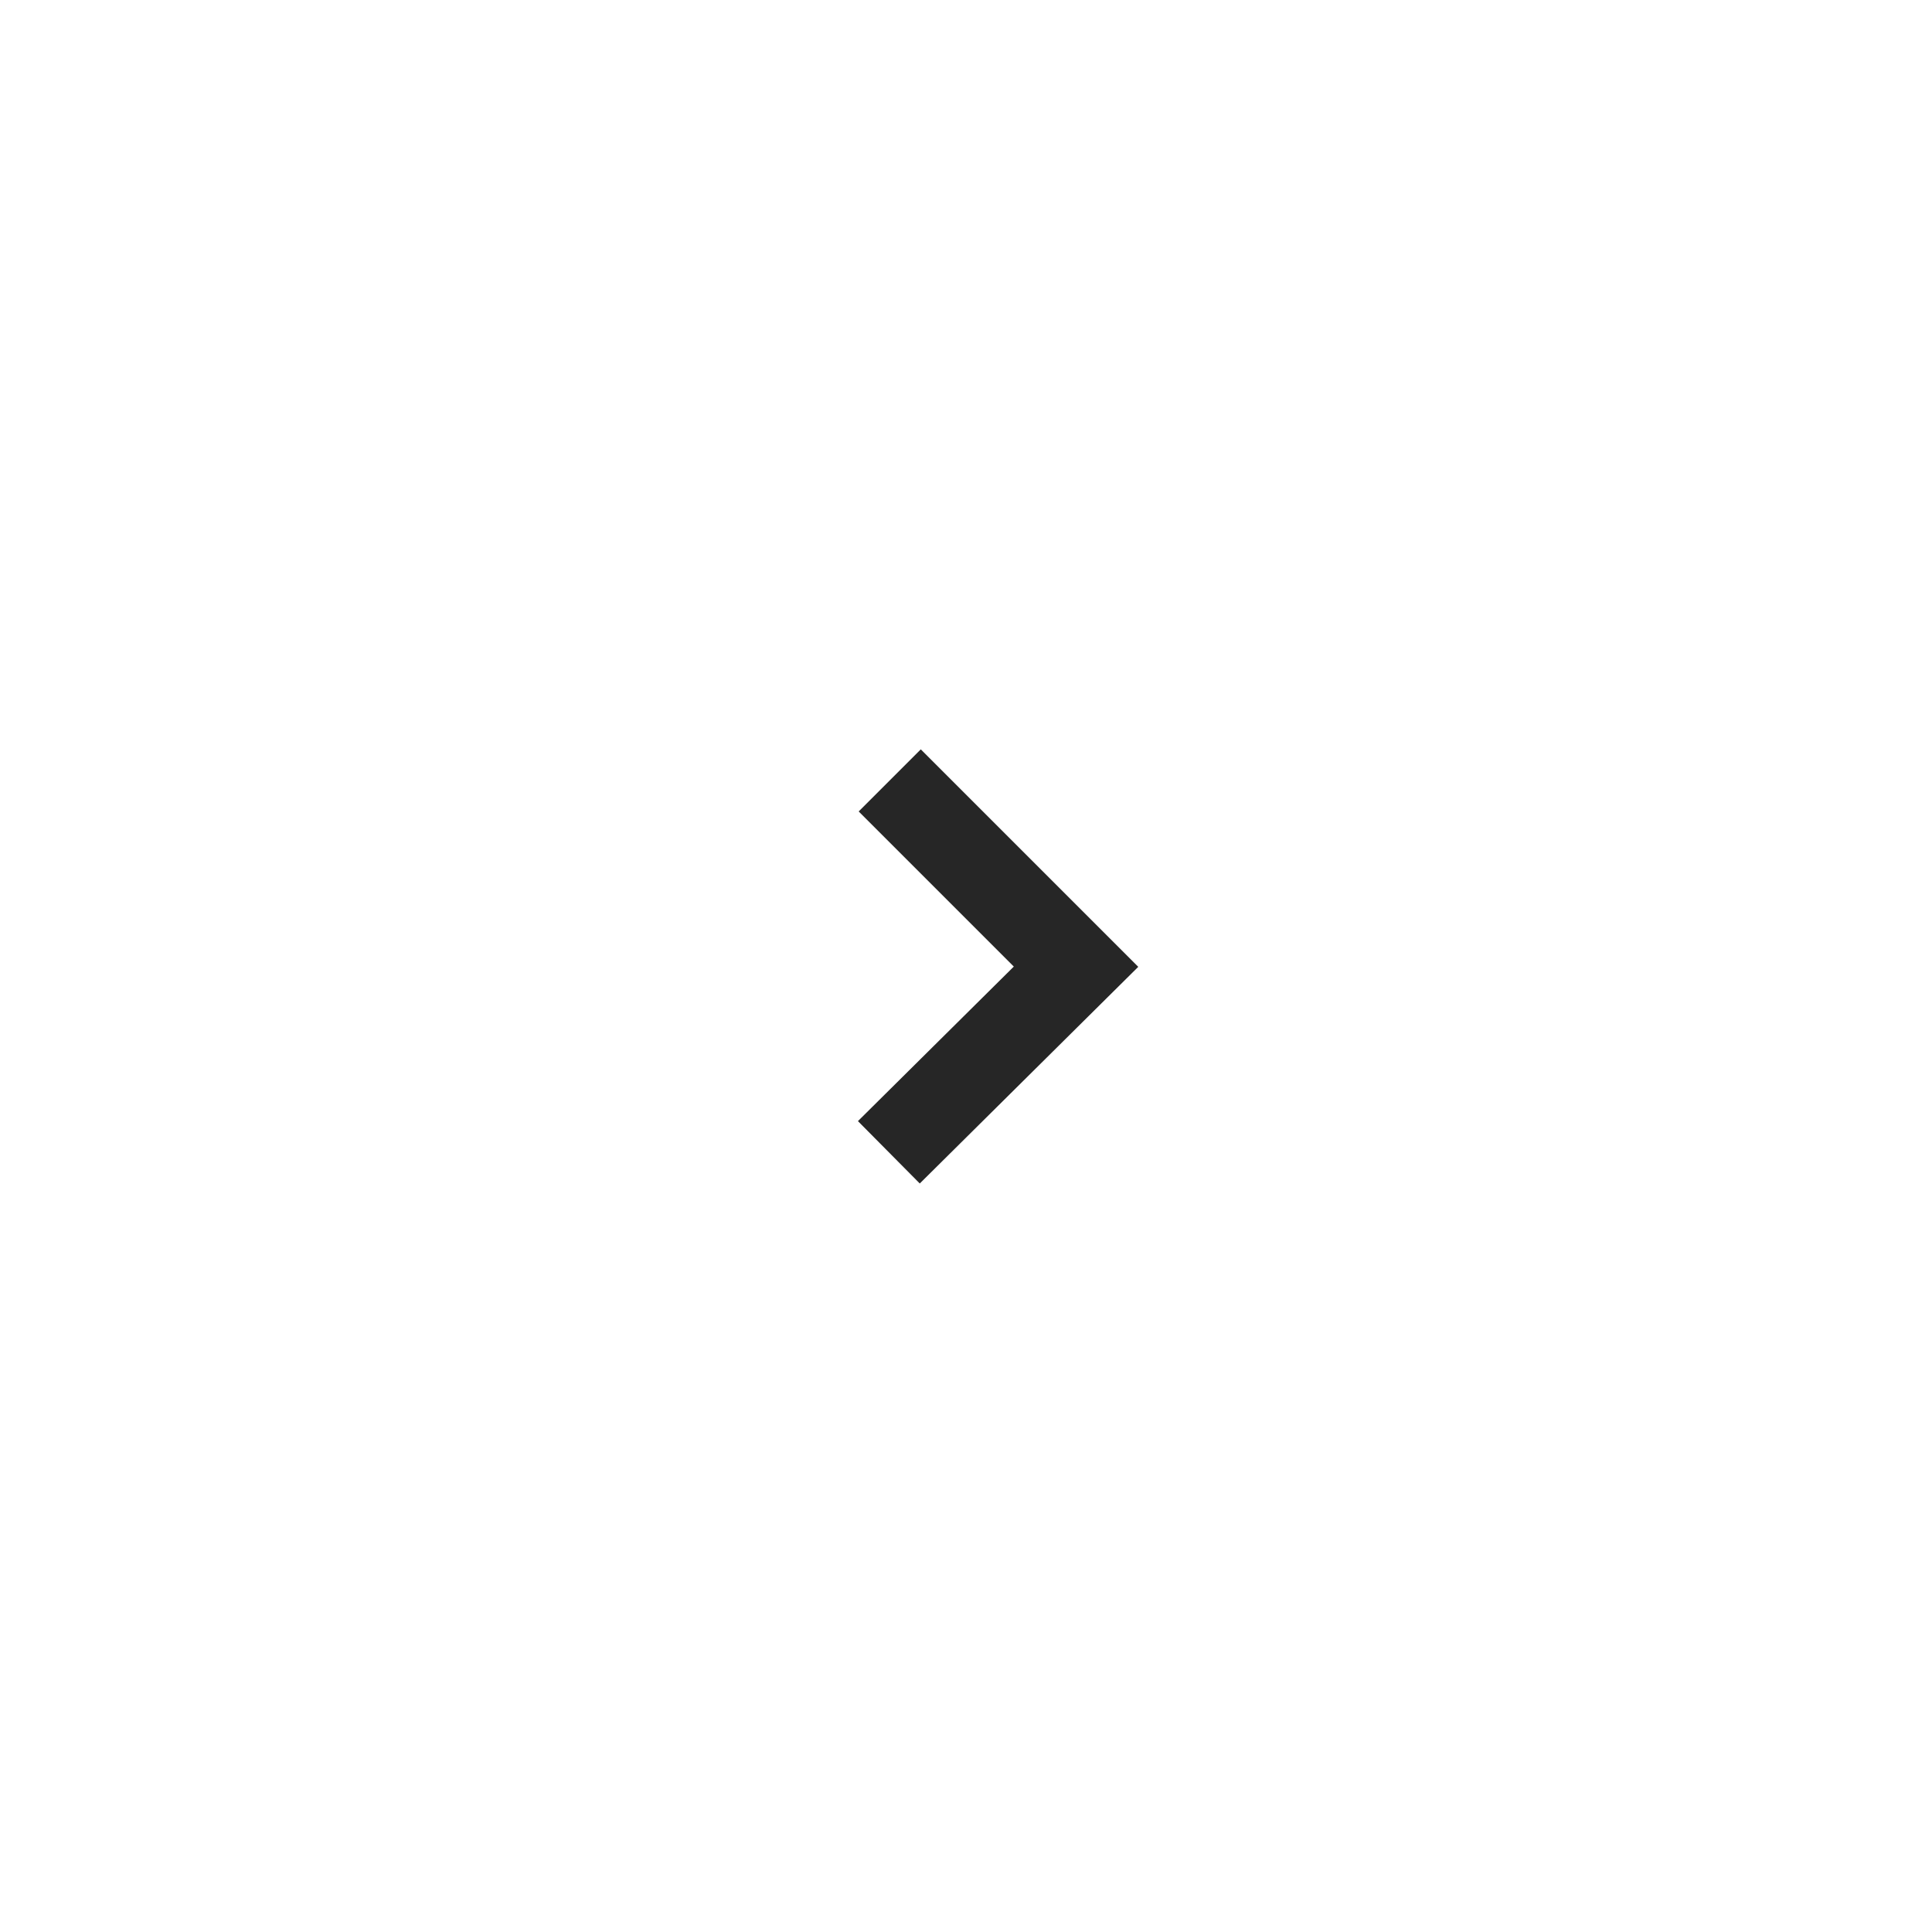
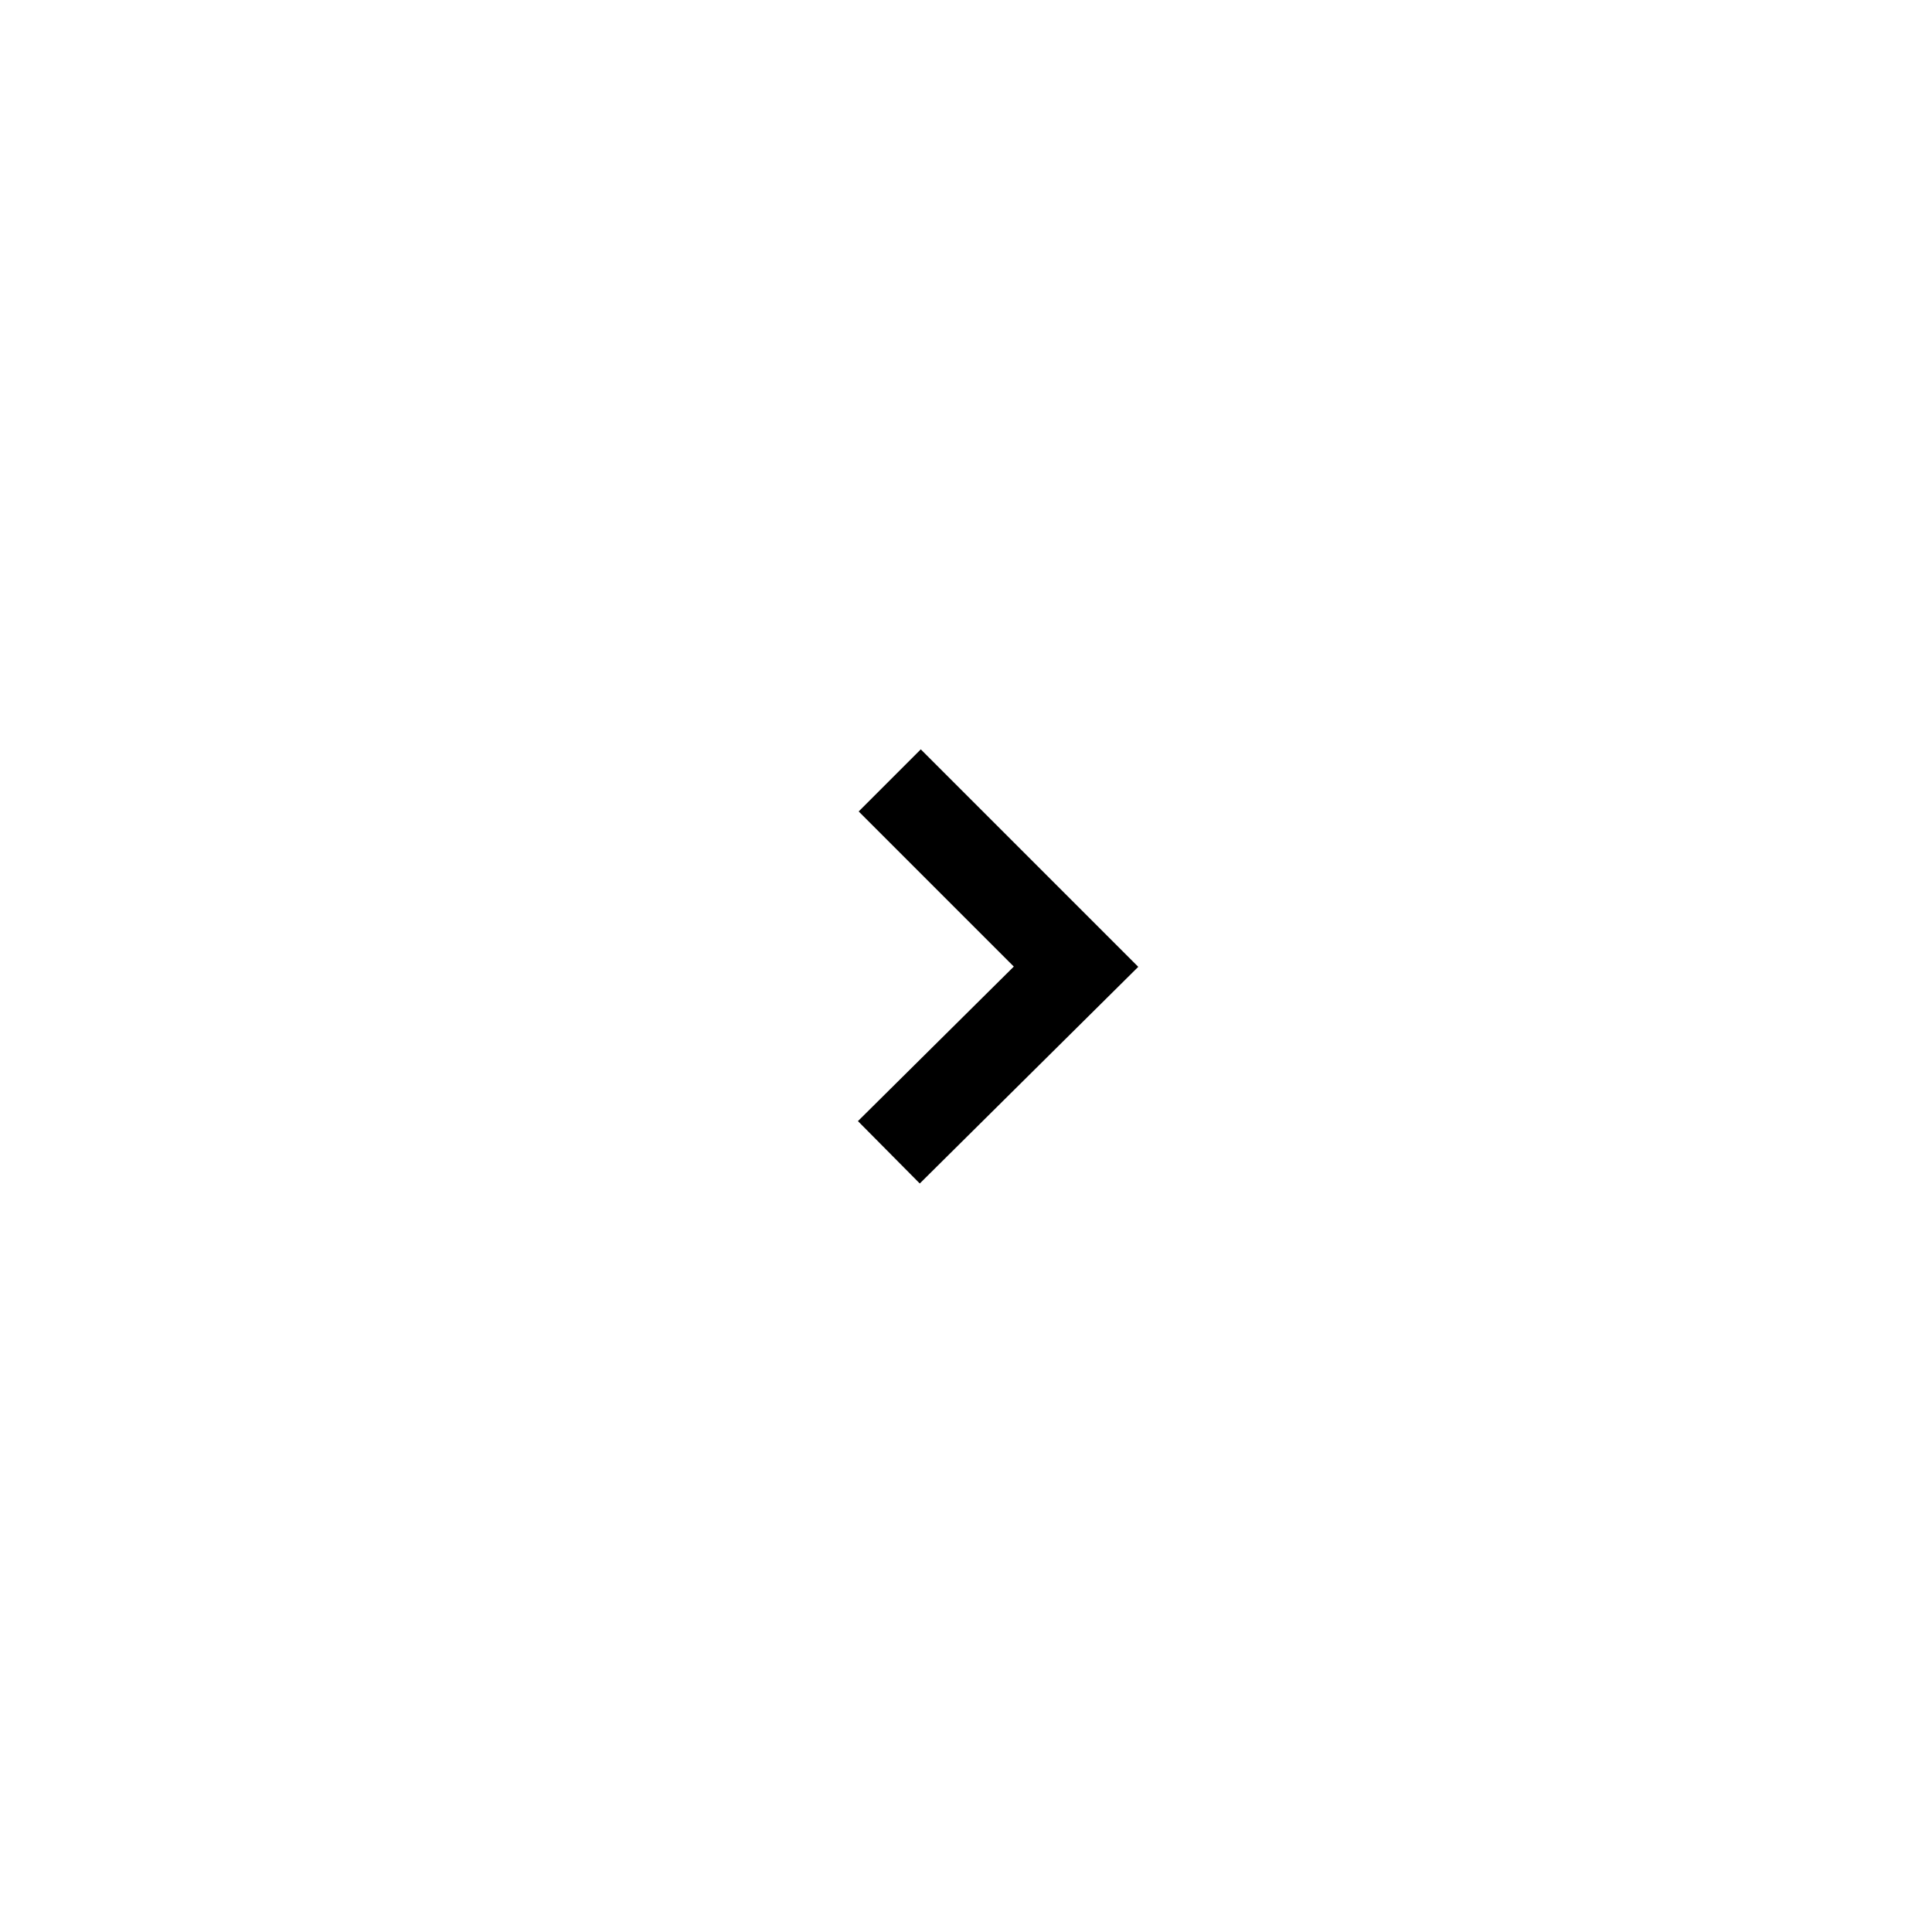
<svg xmlns="http://www.w3.org/2000/svg" width="44" height="44" viewBox="0 0 44 44">
  <g id="ArrowRightBlack" stroke="none" stroke-width="1" fill="none" fill-rule="evenodd">
-     <path d="M20.243 26.243L24.506 22.016L20.263 17.773" stroke="#262626" stroke-width="2" />
+     <path d="M20.243 26.243L24.506 22.016L20.263 17.773" stroke="currentColor" stroke-width="2" />
  </g>
</svg>
